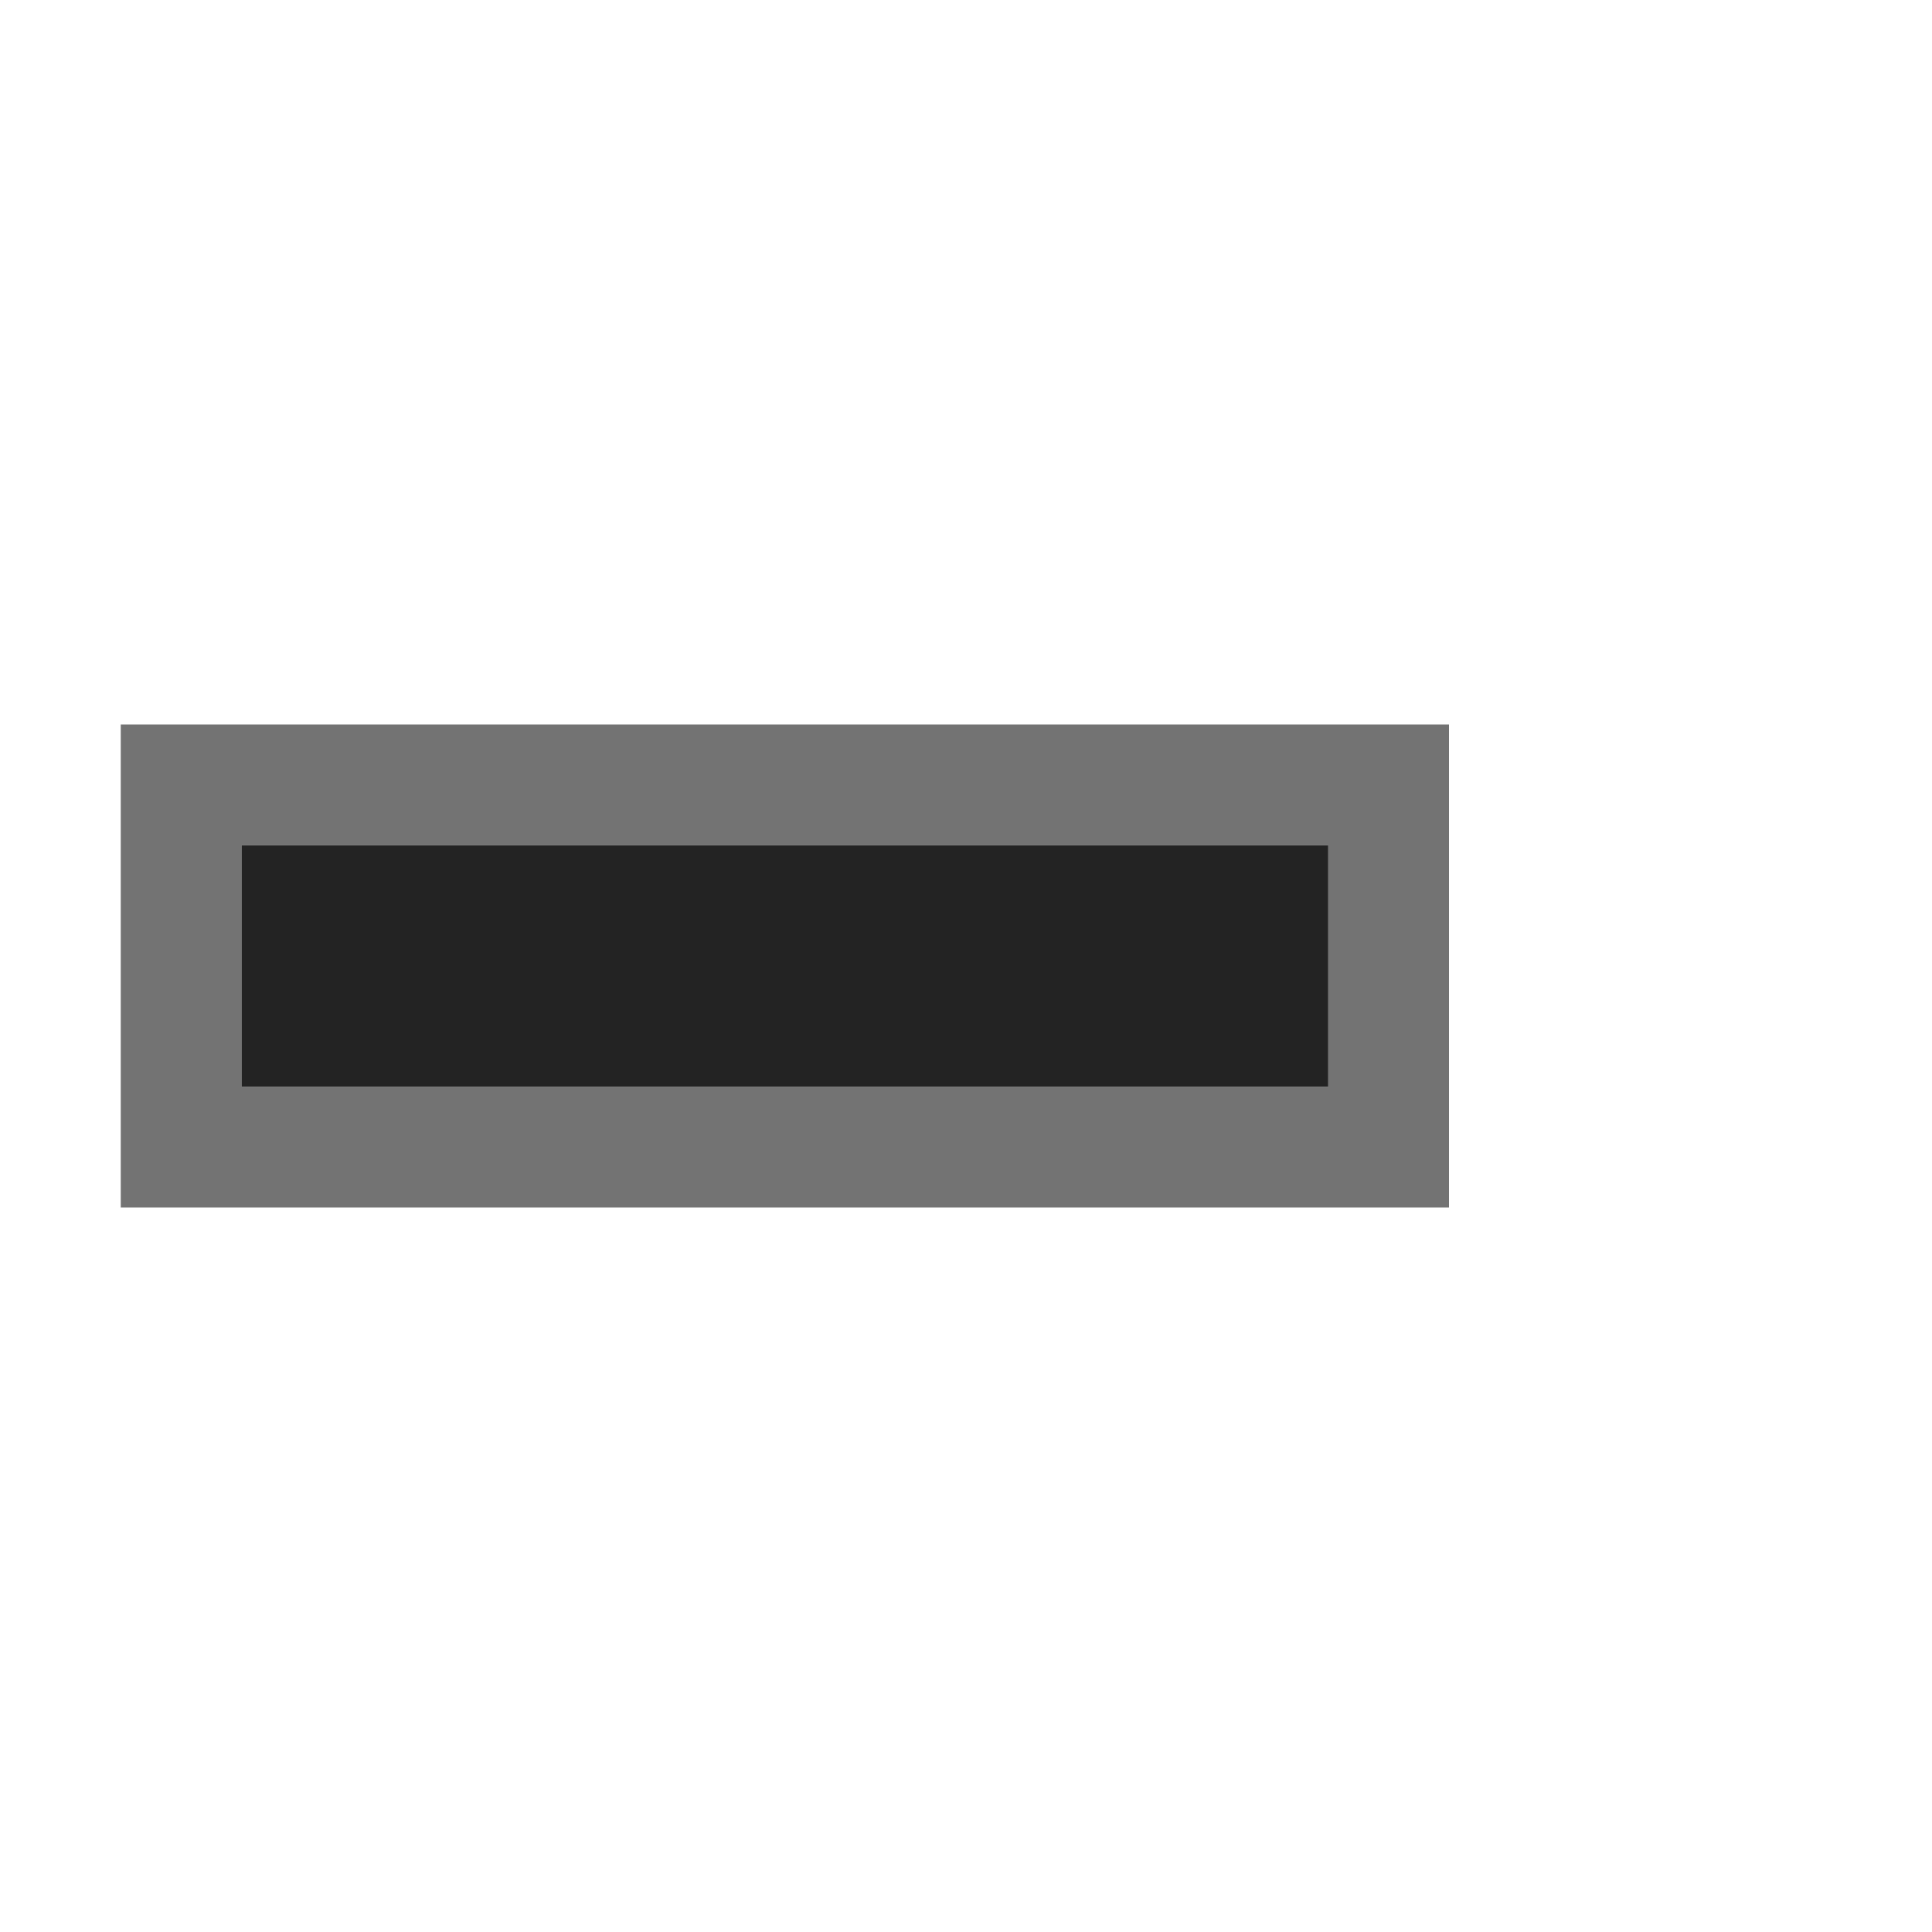
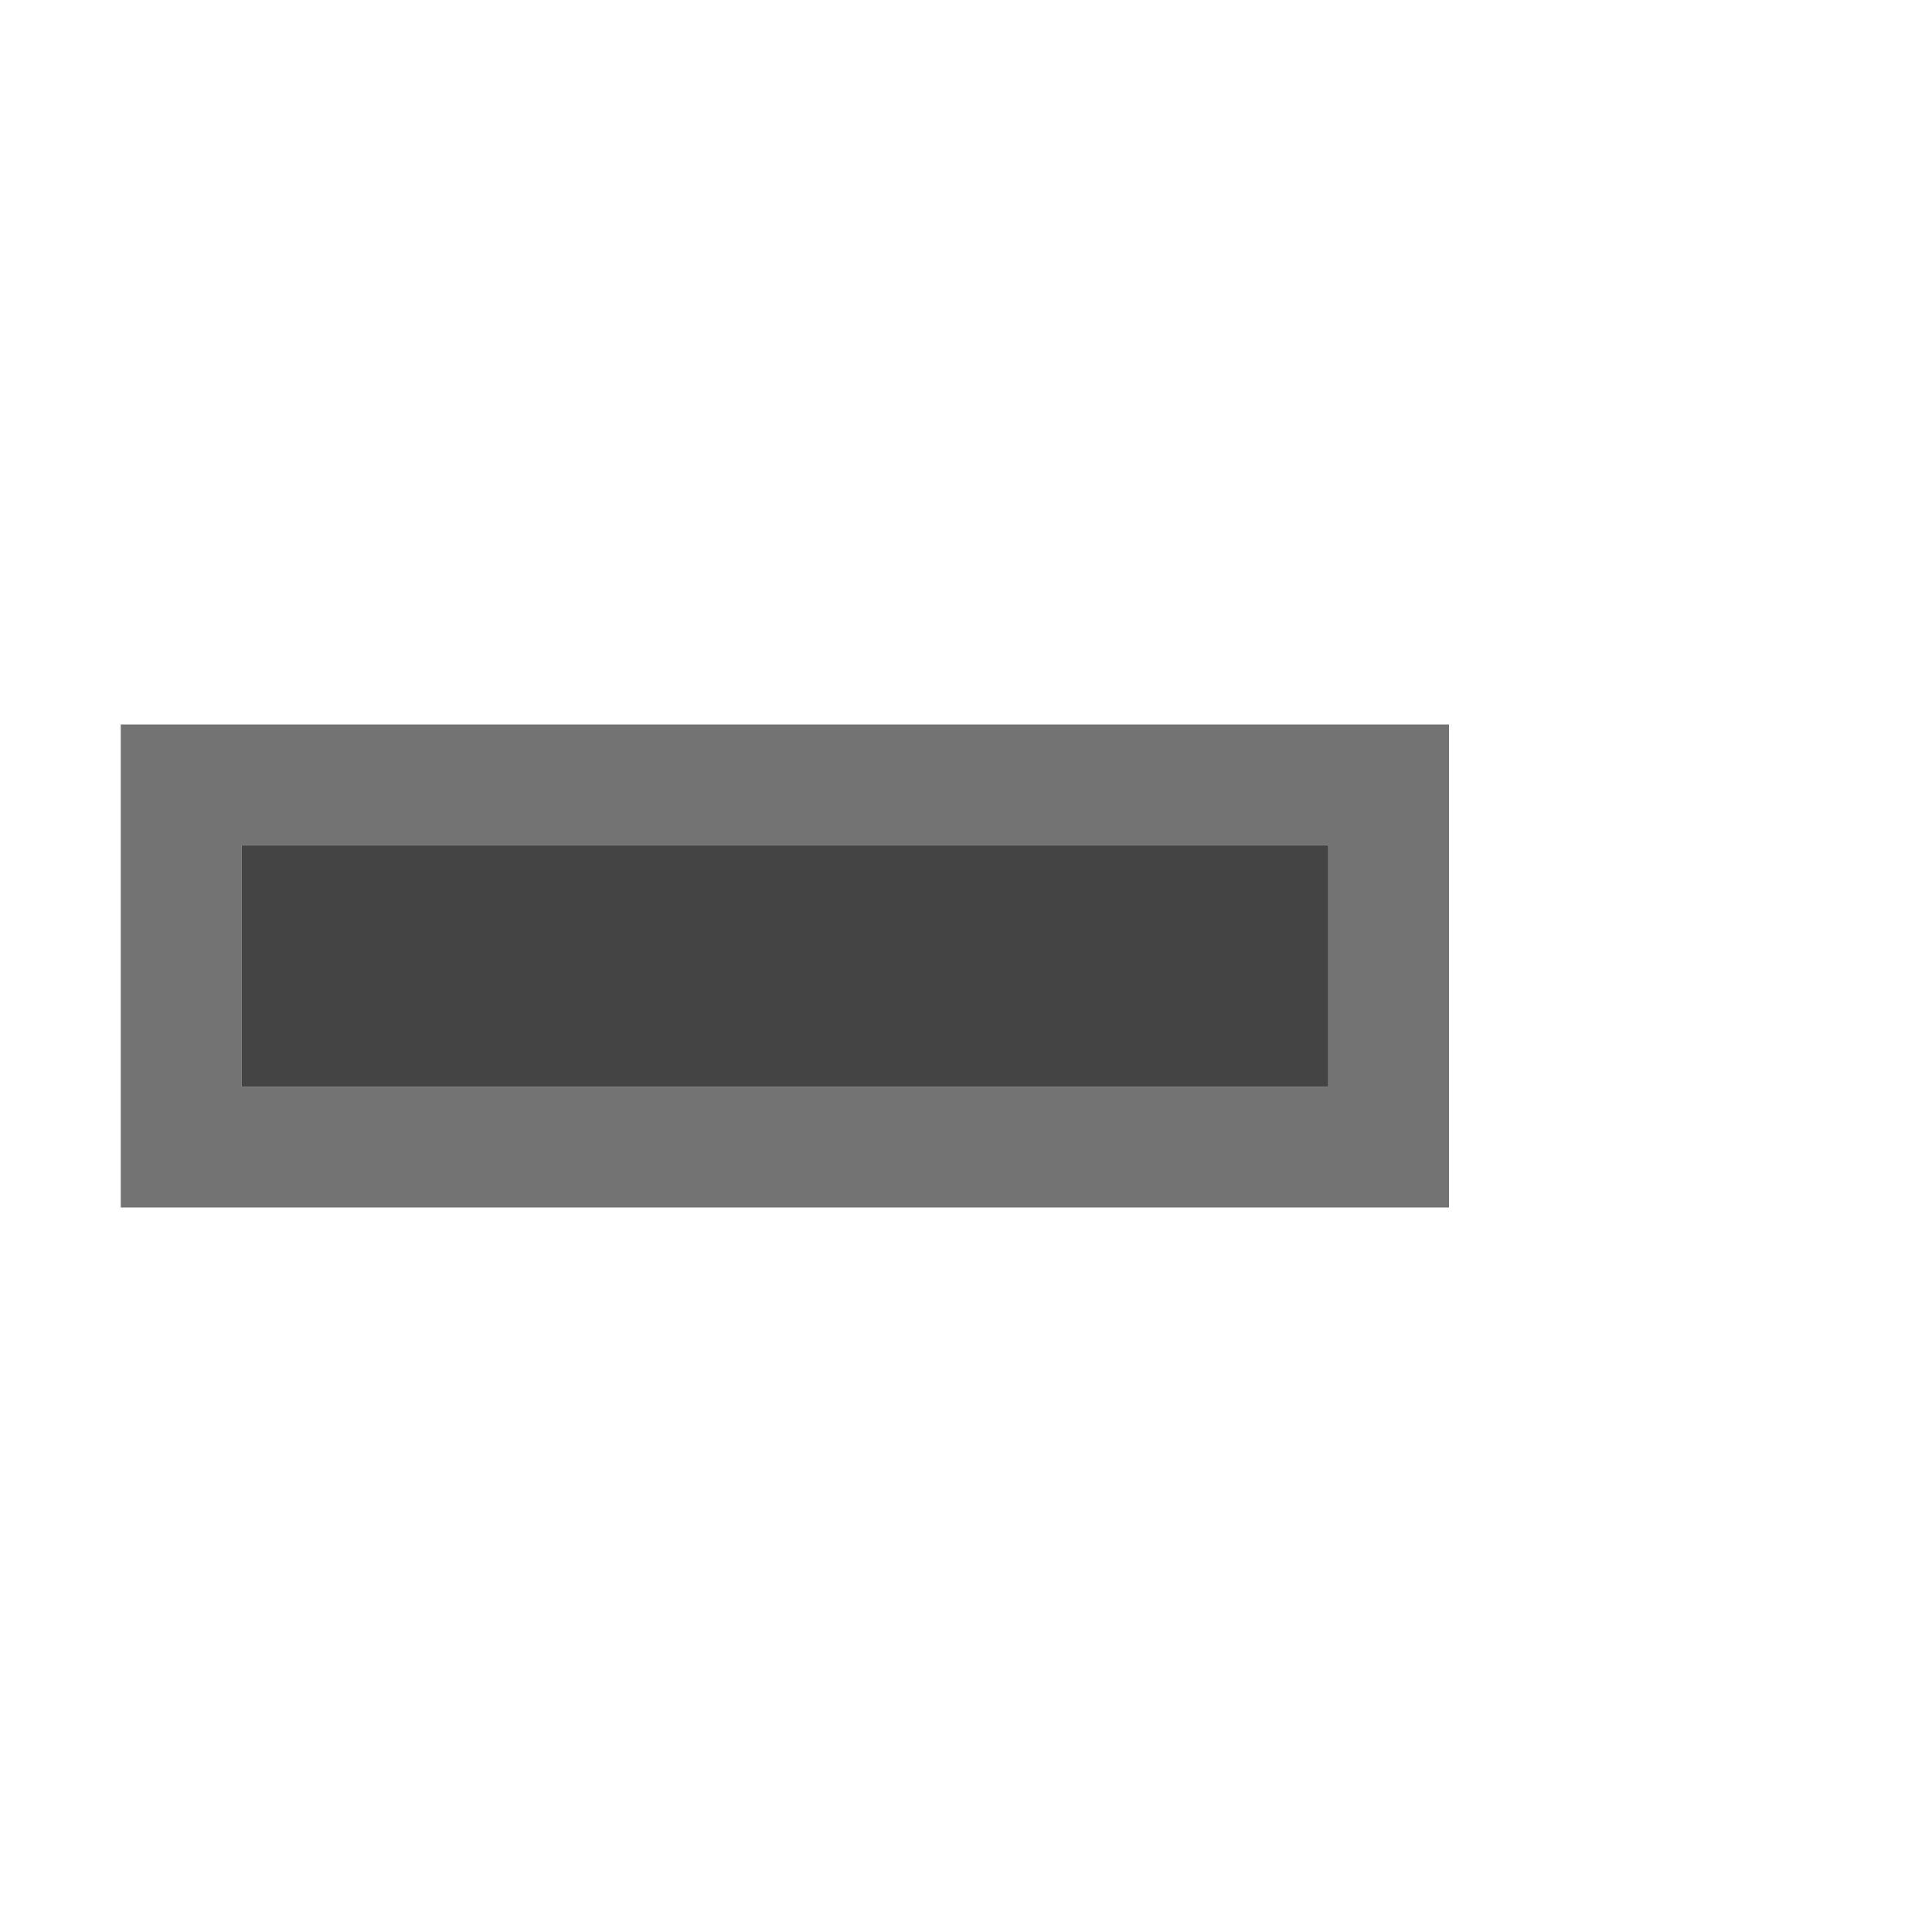
<svg xmlns="http://www.w3.org/2000/svg" width="16" height="16" id="svg11300" version="1.0" style="display:inline;enable-background:new">
  <defs id="defs3" />
  <g style="display:inline" id="layer1" transform="translate(0,-284)">
    <path id="rect5190" d="m 1,290 0,4 11,0 0,-4 z m 1,1 9,0 0,2 -9,0 z" style="opacity:0.55;fill:#000000;fill-opacity:1;stroke:none" />
-     <rect transform="scale(-1,1)" y="291" x="-11" height="2" width="9" id="rect3766" style="fill:#232323;fill-opacity:1;stroke:none" />
+     <rect transform="scale(-1,1)" y="291" x="-11" height="2" width="9" id="rect3766" style="fill:#444444;fill-opacity:1;stroke:none" />
  </g>
</svg>
